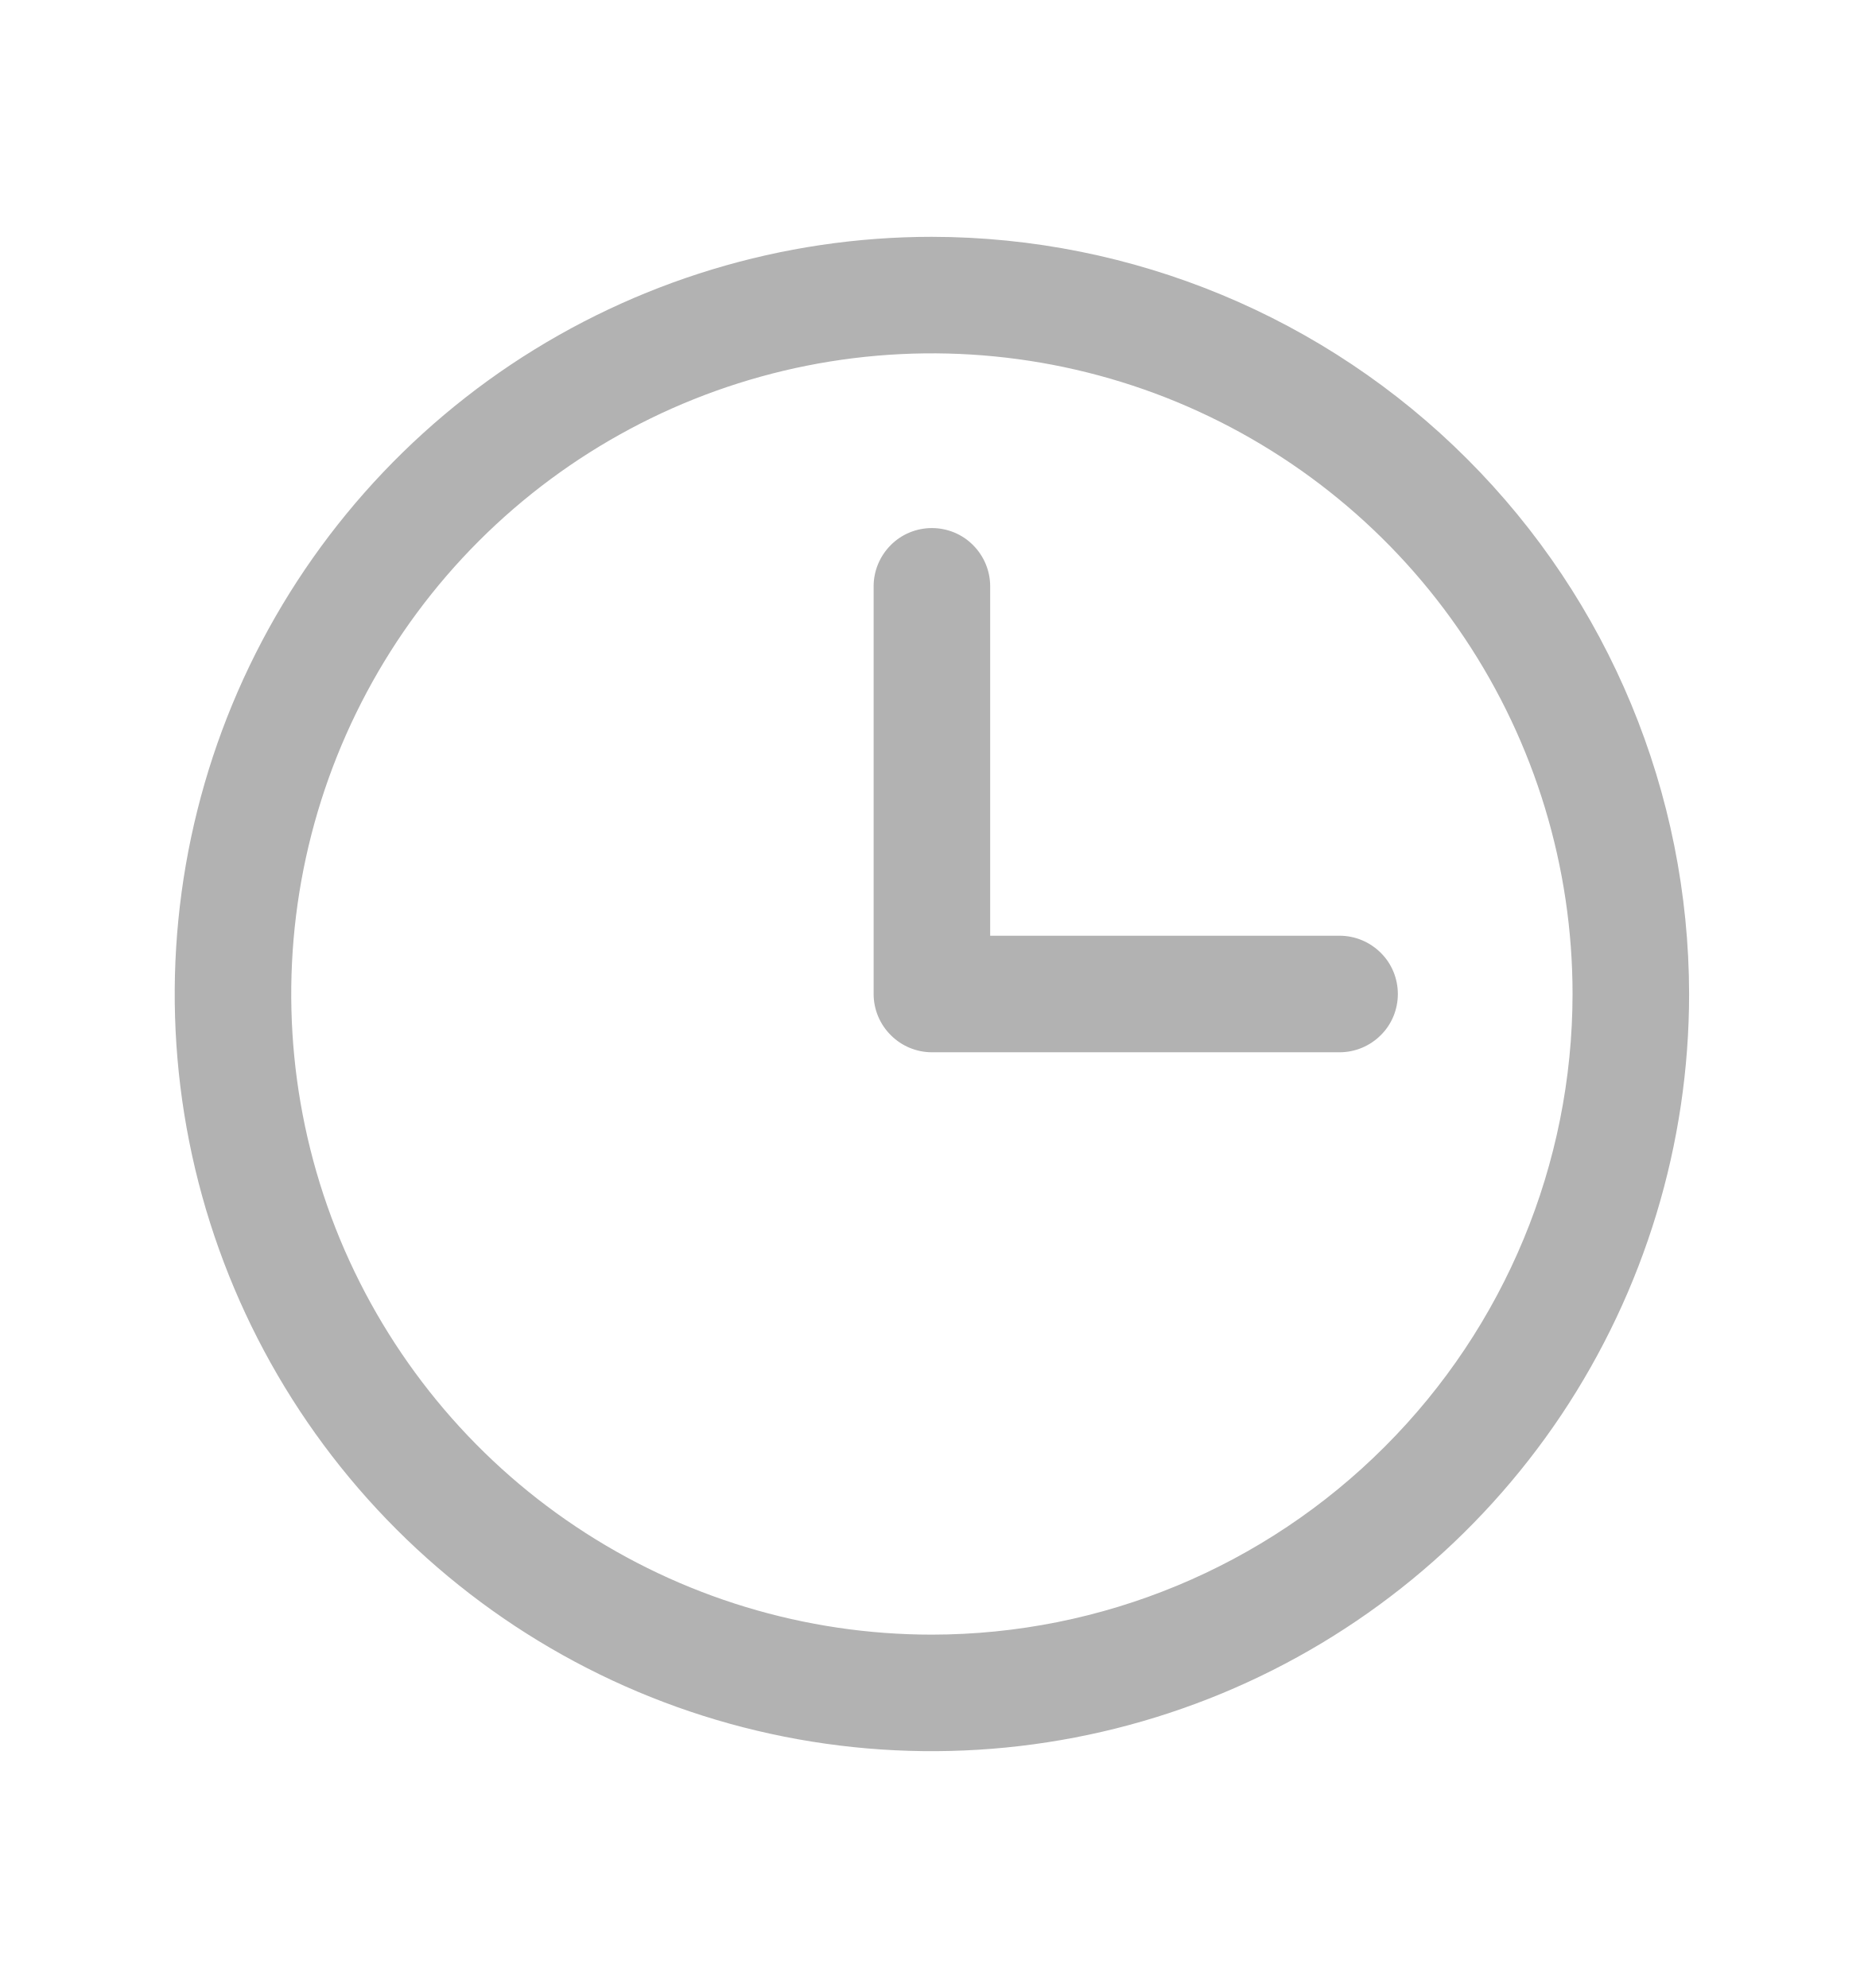
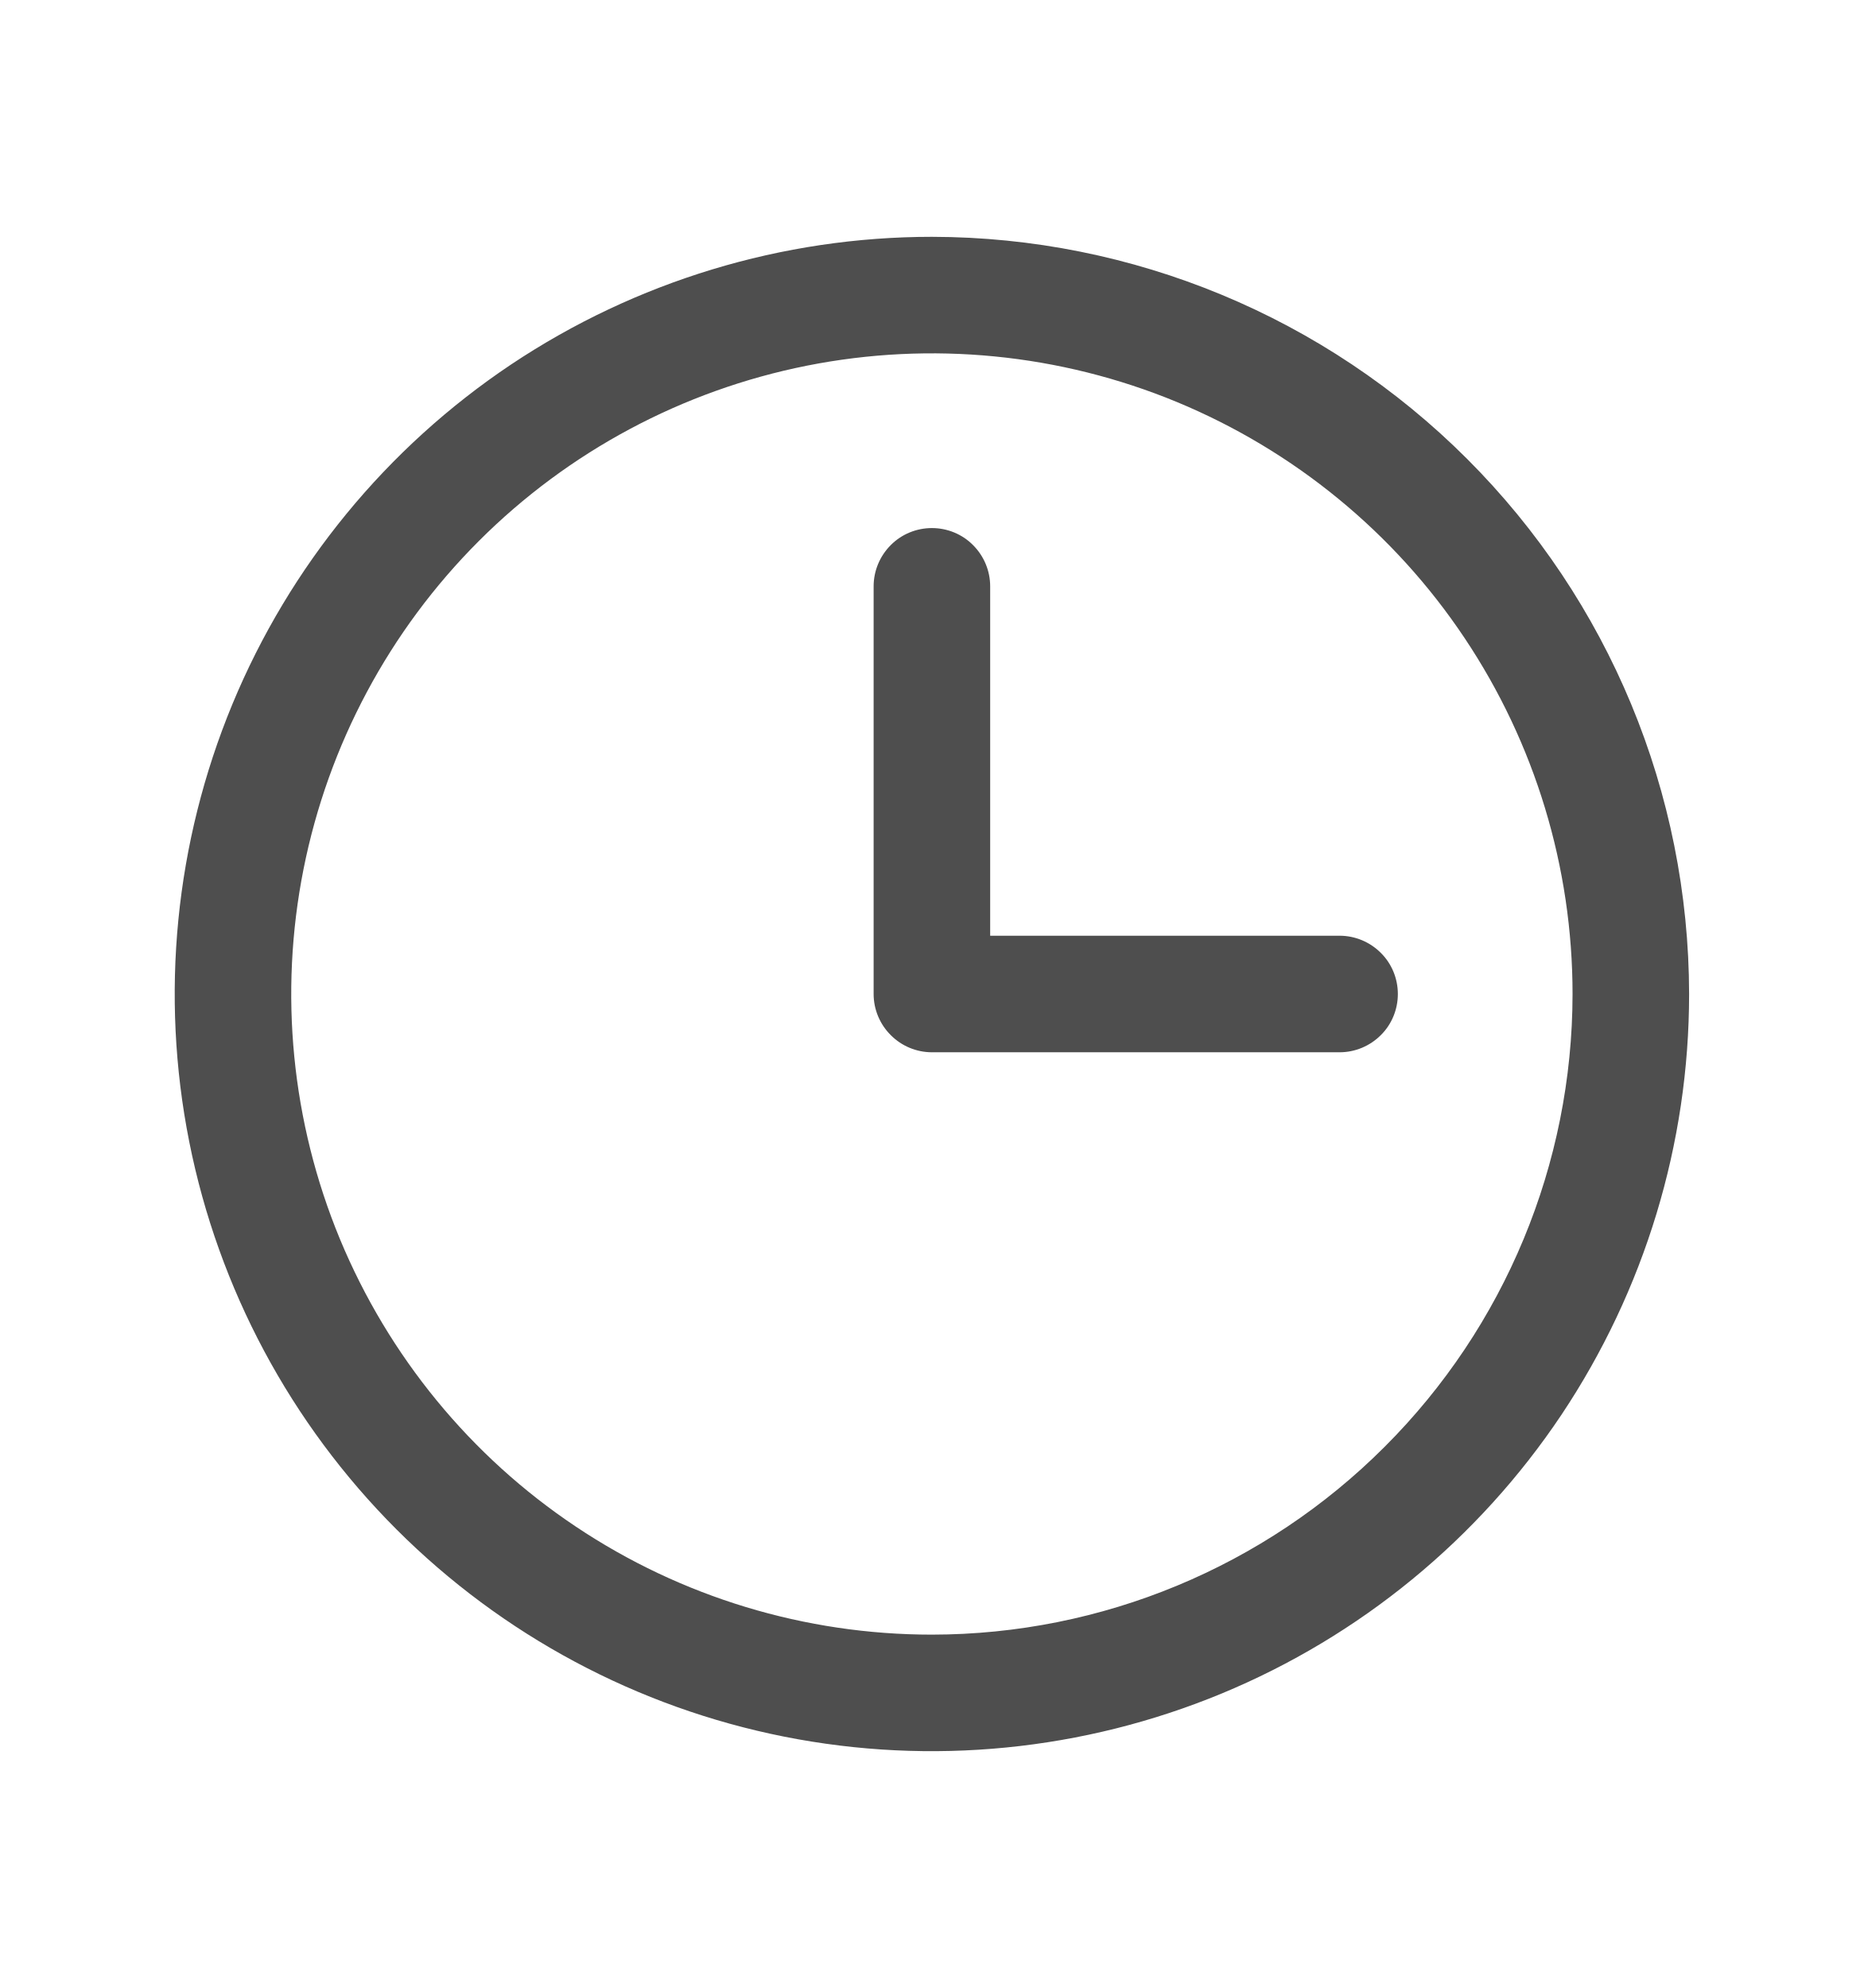
<svg xmlns="http://www.w3.org/2000/svg" width="15" height="16" viewBox="0 0 15 16" fill="none">
-   <path d="M7.5 1.906C6.295 1.906 5.117 2.264 4.114 2.933C3.112 3.603 2.331 4.555 1.87 5.668C1.409 6.782 1.288 8.007 1.523 9.189C1.758 10.371 2.339 11.457 3.191 12.309C4.043 13.161 5.129 13.742 6.311 13.977C7.493 14.212 8.718 14.091 9.832 13.63C10.945 13.169 11.897 12.388 12.567 11.386C13.236 10.383 13.594 9.205 13.594 8C13.592 6.384 12.95 4.835 11.807 3.693C10.665 2.551 9.116 1.908 7.5 1.906ZM7.5 13.156C6.48 13.156 5.483 12.854 4.635 12.287C3.787 11.721 3.127 10.915 2.736 9.973C2.346 9.031 2.244 7.994 2.443 6.994C2.642 5.994 3.133 5.075 3.854 4.354C4.575 3.633 5.494 3.142 6.494 2.943C7.494 2.744 8.531 2.846 9.473 3.236C10.415 3.627 11.221 4.287 11.787 5.135C12.354 5.983 12.656 6.98 12.656 8C12.655 9.367 12.111 10.678 11.144 11.644C10.178 12.611 8.867 13.155 7.5 13.156ZM11.25 8C11.25 8.124 11.201 8.244 11.113 8.331C11.025 8.419 10.906 8.469 10.781 8.469H7.5C7.376 8.469 7.256 8.419 7.169 8.331C7.081 8.244 7.031 8.124 7.031 8V4.719C7.031 4.594 7.081 4.475 7.169 4.387C7.256 4.299 7.376 4.25 7.5 4.25C7.624 4.25 7.744 4.299 7.831 4.387C7.919 4.475 7.969 4.594 7.969 4.719V7.531H10.781C10.906 7.531 11.025 7.581 11.113 7.669C11.201 7.756 11.25 7.876 11.25 8Z" fill="#B2B2B2" />
+   <path d="M7.5 1.906C6.295 1.906 5.117 2.264 4.114 2.933C3.112 3.603 2.331 4.555 1.87 5.668C1.409 6.782 1.288 8.007 1.523 9.189C1.758 10.371 2.339 11.457 3.191 12.309C4.043 13.161 5.129 13.742 6.311 13.977C7.493 14.212 8.718 14.091 9.832 13.63C10.945 13.169 11.897 12.388 12.567 11.386C13.236 10.383 13.594 9.205 13.594 8C13.592 6.384 12.95 4.835 11.807 3.693C10.665 2.551 9.116 1.908 7.5 1.906ZM7.5 13.156C6.48 13.156 5.483 12.854 4.635 12.287C3.787 11.721 3.127 10.915 2.736 9.973C2.346 9.031 2.244 7.994 2.443 6.994C2.642 5.994 3.133 5.075 3.854 4.354C4.575 3.633 5.494 3.142 6.494 2.943C7.494 2.744 8.531 2.846 9.473 3.236C10.415 3.627 11.221 4.287 11.787 5.135C12.354 5.983 12.656 6.98 12.656 8C12.655 9.367 12.111 10.678 11.144 11.644C10.178 12.611 8.867 13.155 7.5 13.156ZM11.25 8C11.25 8.124 11.201 8.244 11.113 8.331C11.025 8.419 10.906 8.469 10.781 8.469H7.5C7.376 8.469 7.256 8.419 7.169 8.331C7.081 8.244 7.031 8.124 7.031 8V4.719C7.031 4.594 7.081 4.475 7.169 4.387C7.256 4.299 7.376 4.25 7.5 4.25C7.624 4.25 7.744 4.299 7.831 4.387C7.919 4.475 7.969 4.594 7.969 4.719V7.531H10.781C10.906 7.531 11.025 7.581 11.113 7.669C11.201 7.756 11.25 7.876 11.25 8Z" fill="#4E4E4E" />
</svg>
